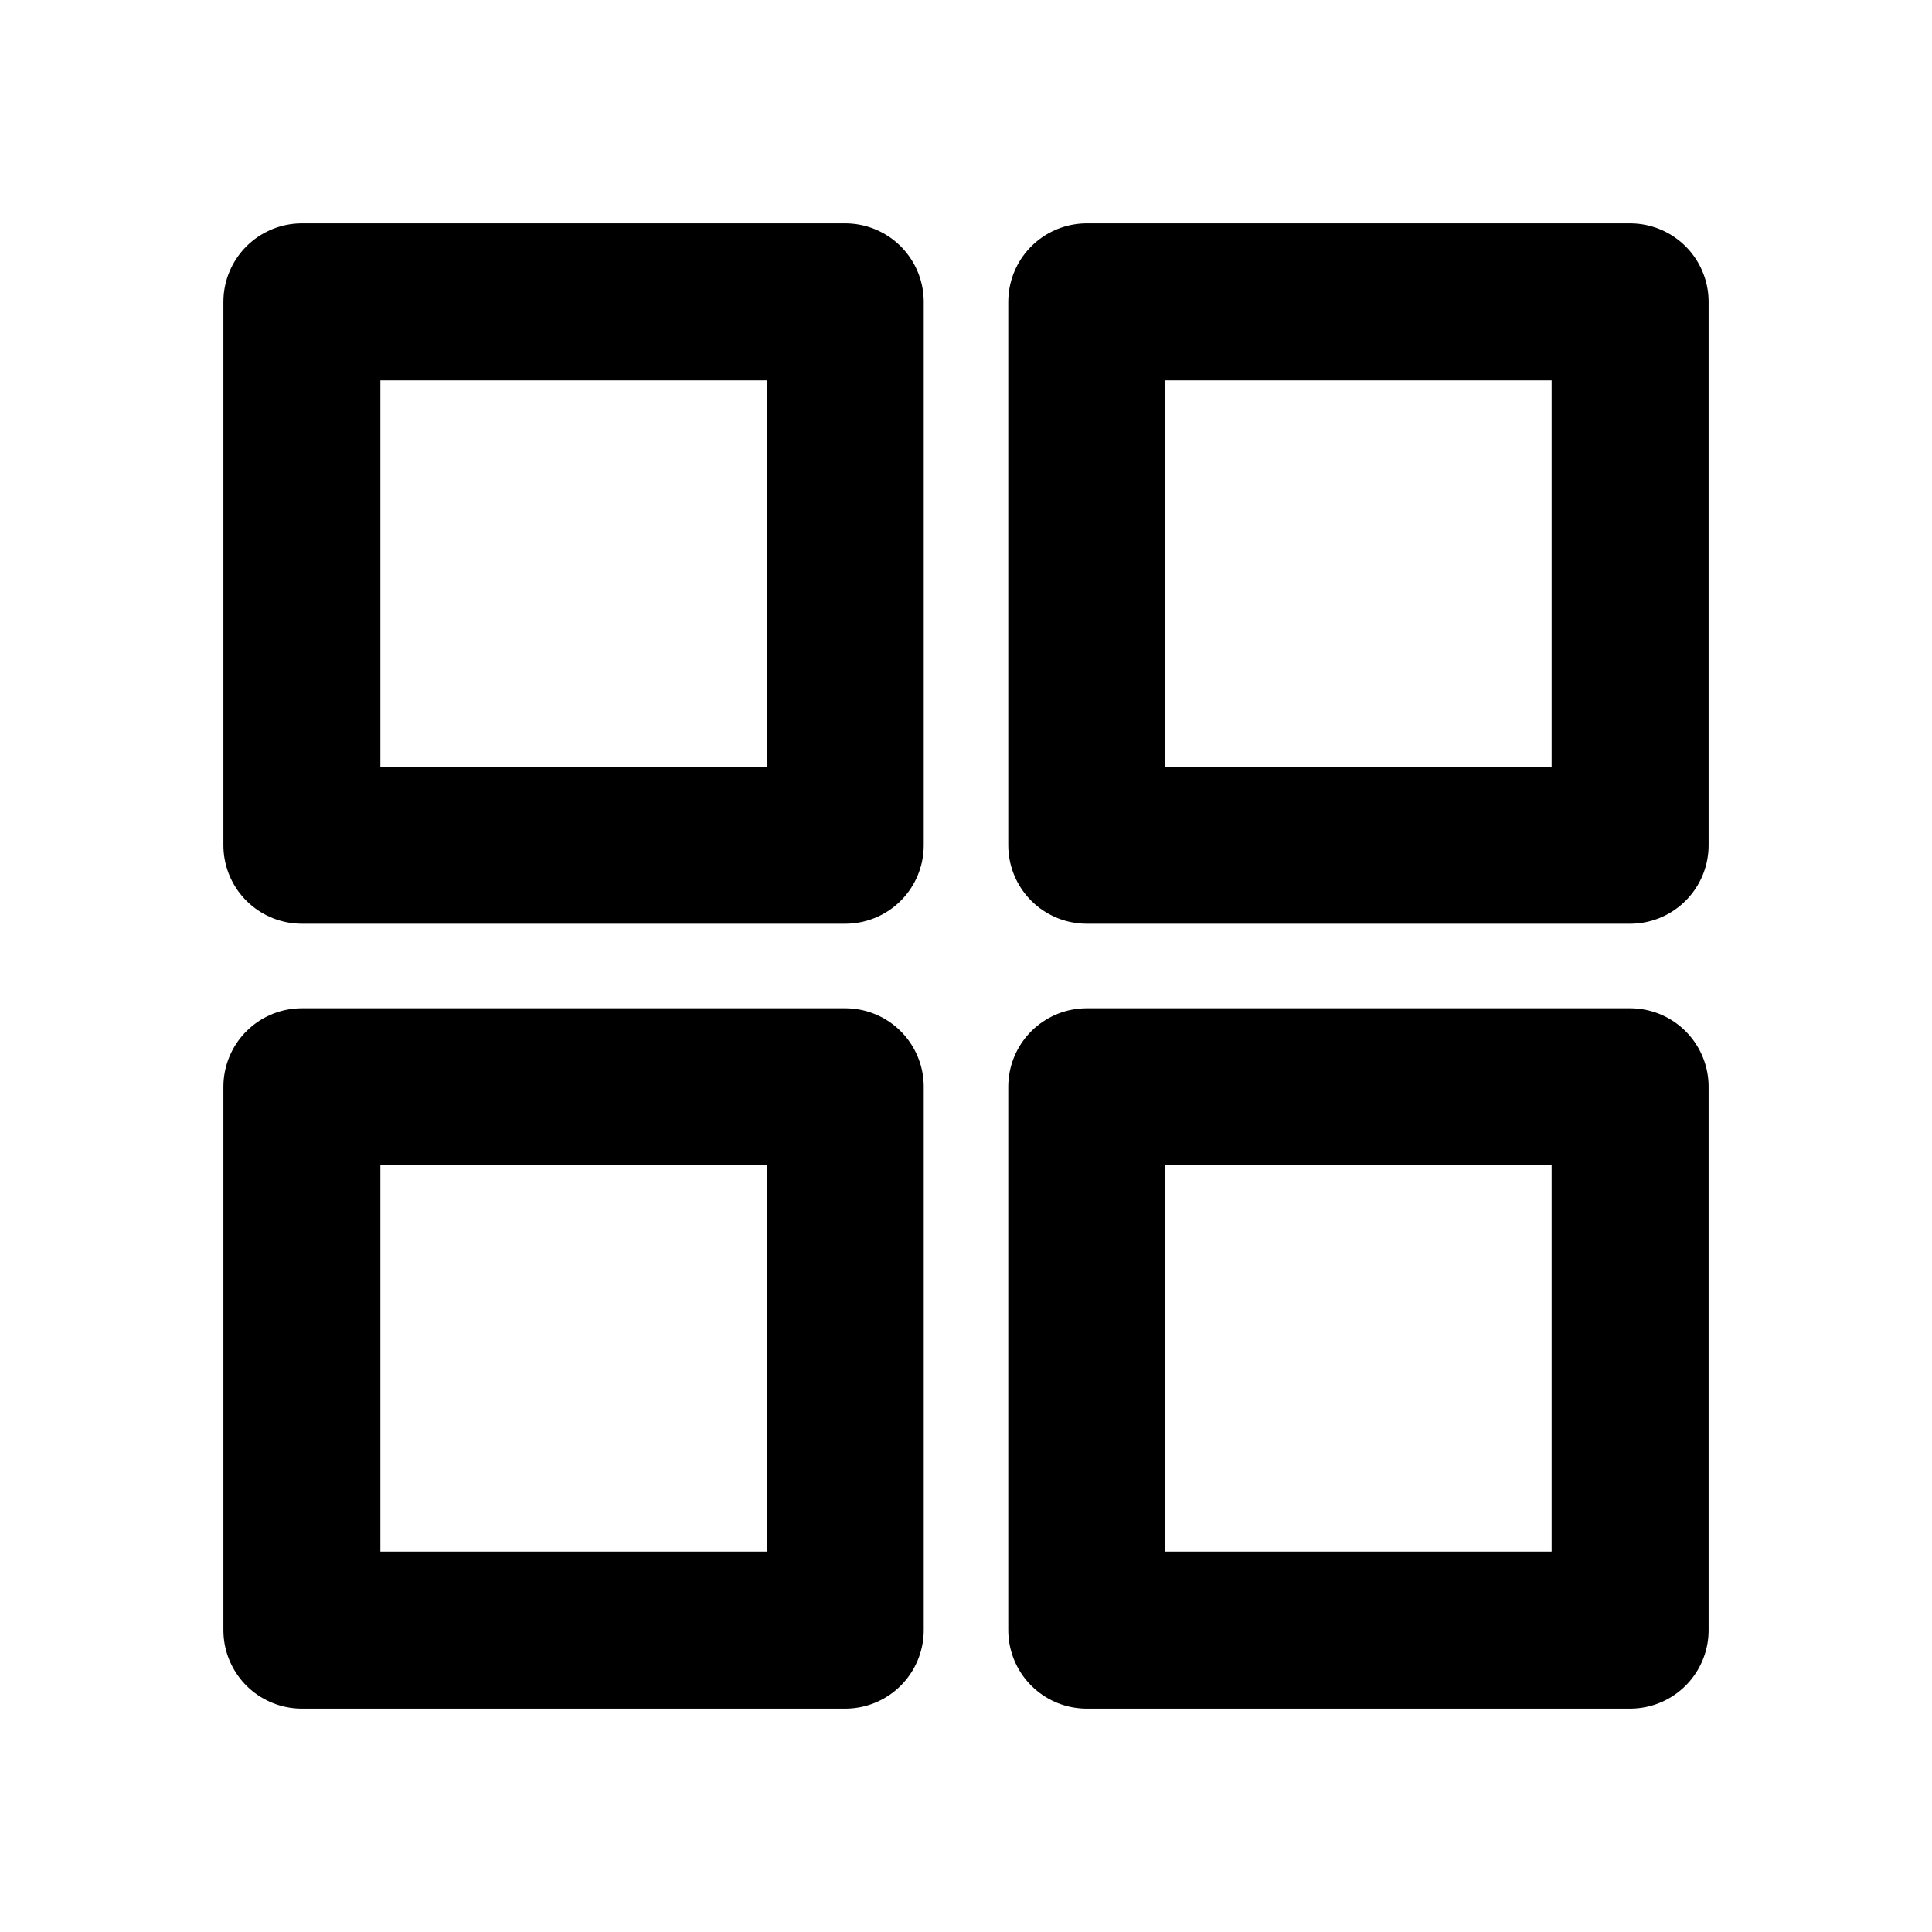
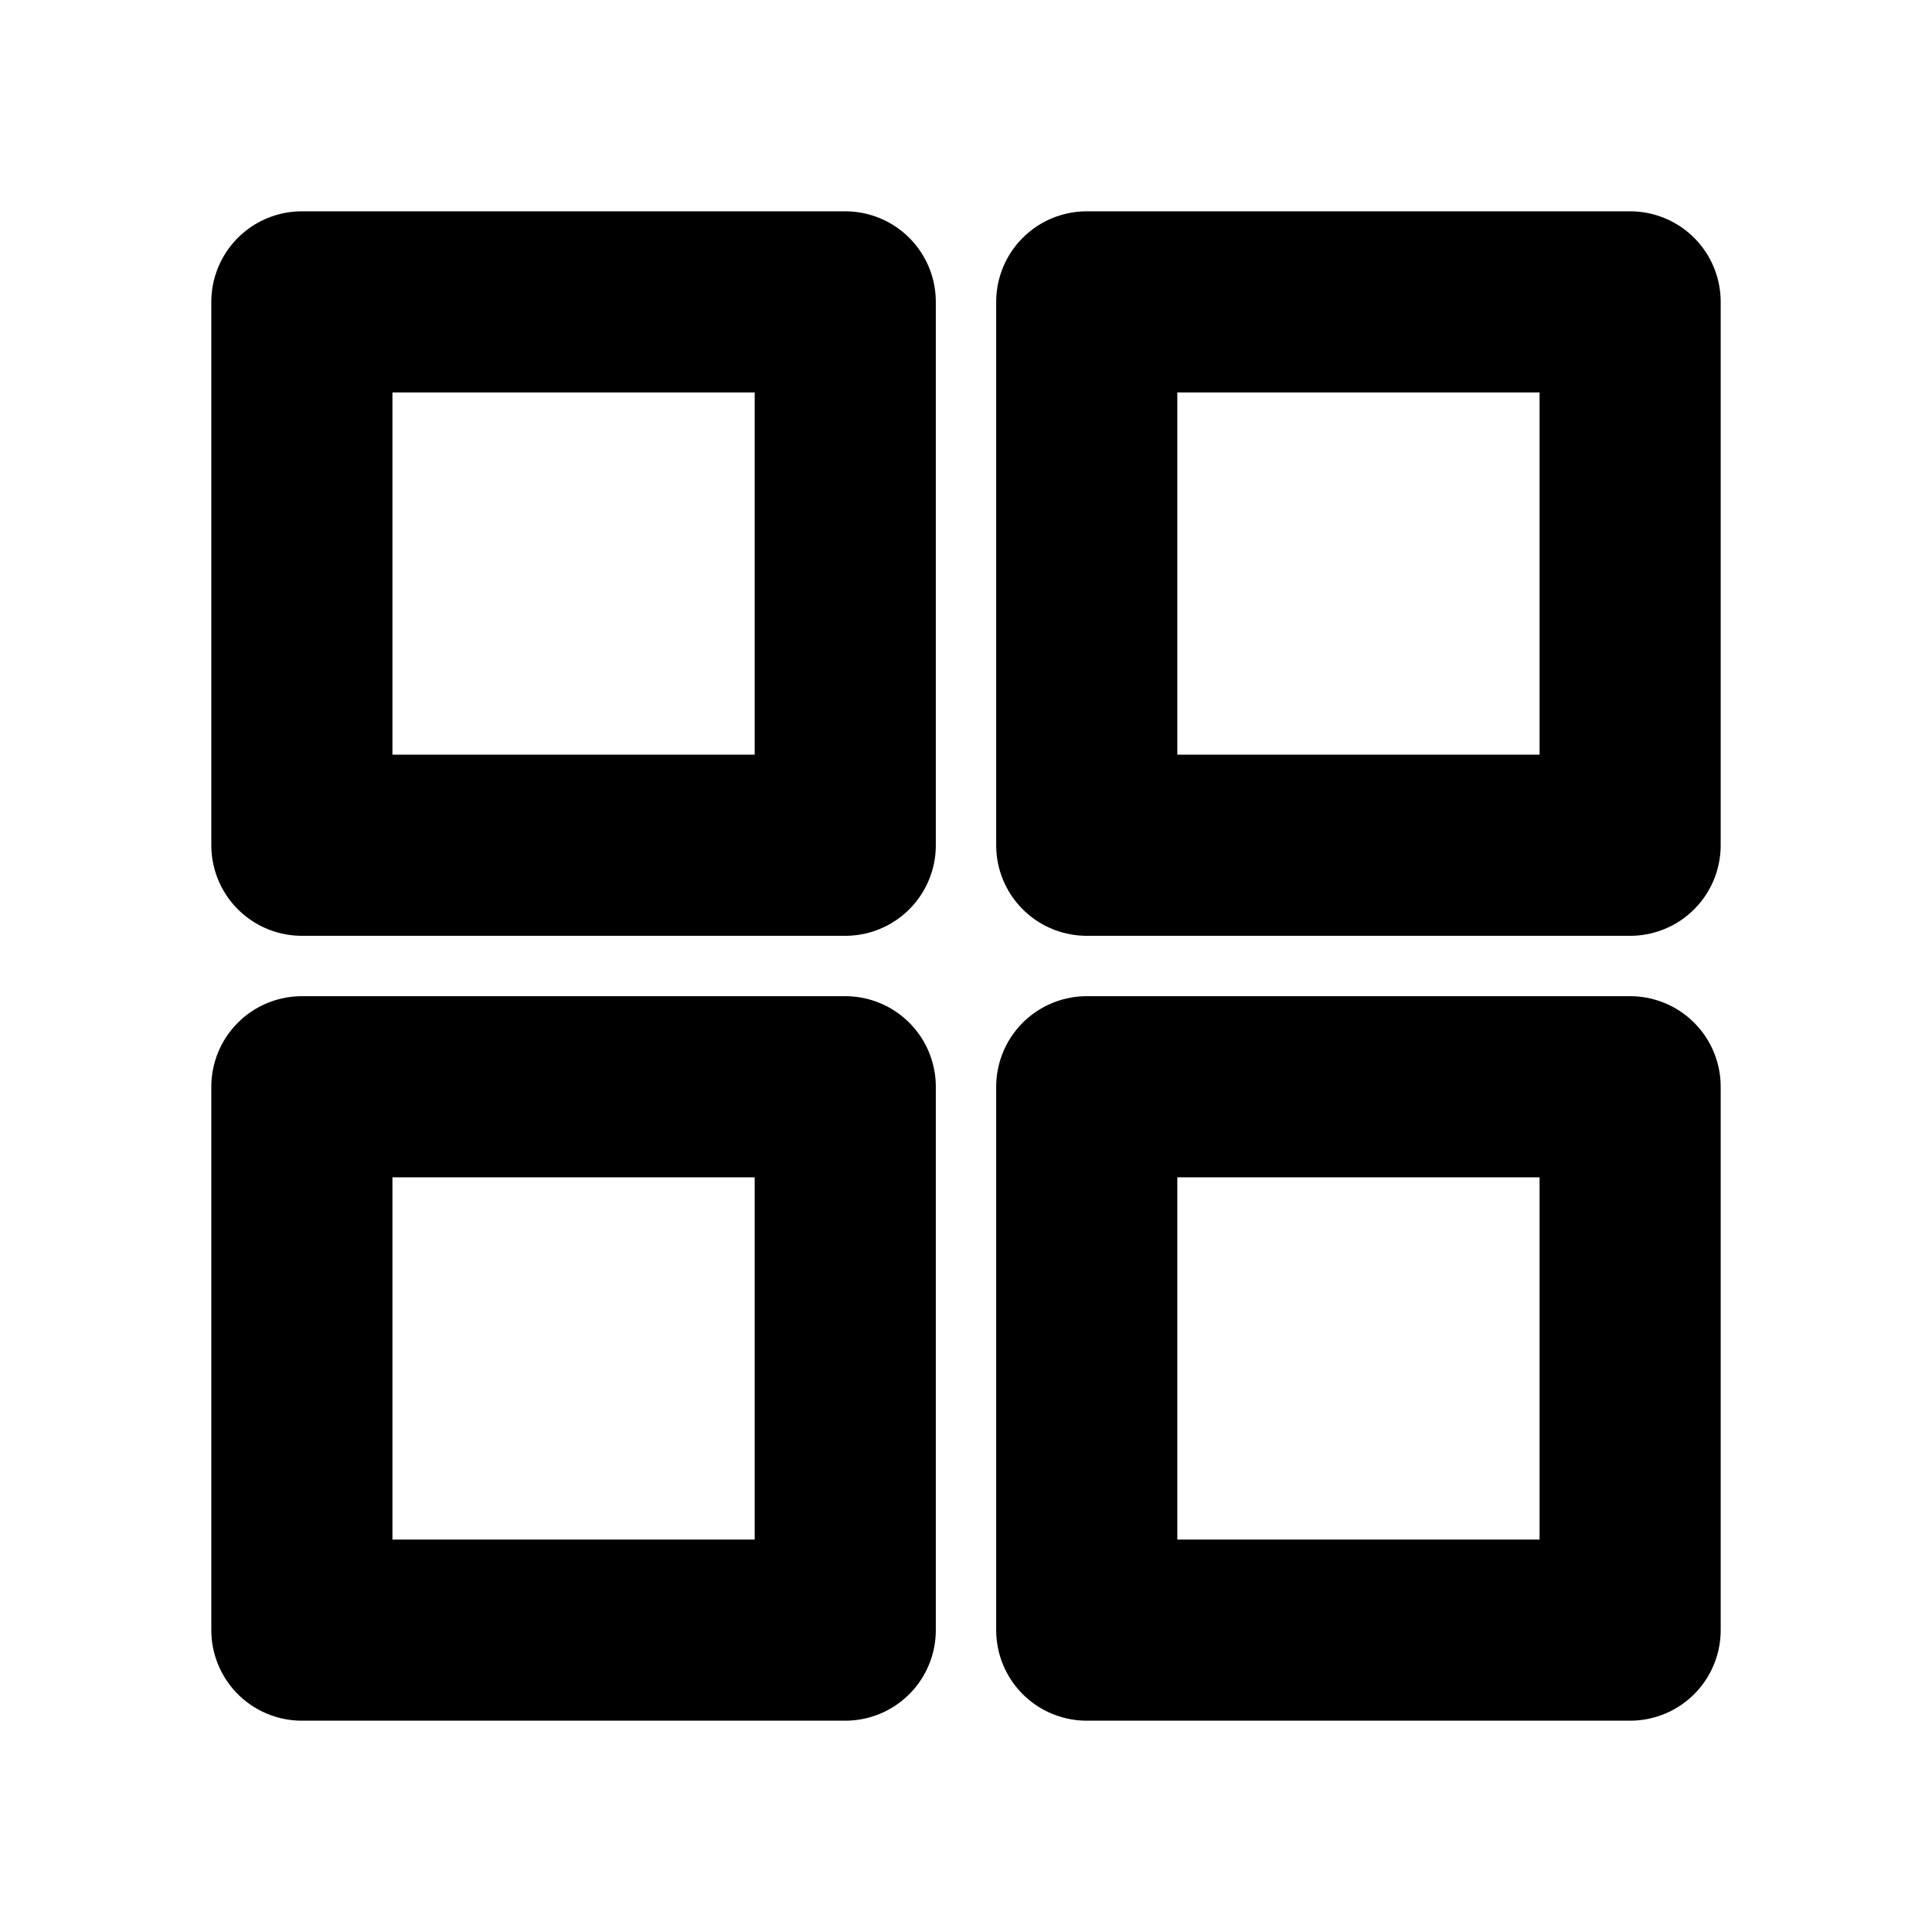
- <svg xmlns="http://www.w3.org/2000/svg" width="16" height="16" viewBox="0 0 16 16" fill="none" stroke="currentColor" stroke-width="1.3" stroke-linecap="round" stroke-linejoin="round">
-   <path d="M2.5 2.5h4.5v4.5h-4.5zM9 2.5h4.5v4.5H9zM2.5 9h4.5v4.5h-4.5zM9 9h4.5v4.5H9z" />
+ <svg xmlns="http://www.w3.org/2000/svg" width="24" height="24" viewBox="0 0 24 24" fill="none" stroke="currentColor" stroke-width="2.25" stroke-linecap="round" stroke-linejoin="round">
+   <path d="M3.75 3.75h6.75v6.75h-6.75zM13.5 3.75h6.75v6.75H13.5zM3.75 13.5h6.75v6.75h-6.75zM13.5 13.5h6.75v6.75H13.5z" />
</svg>
